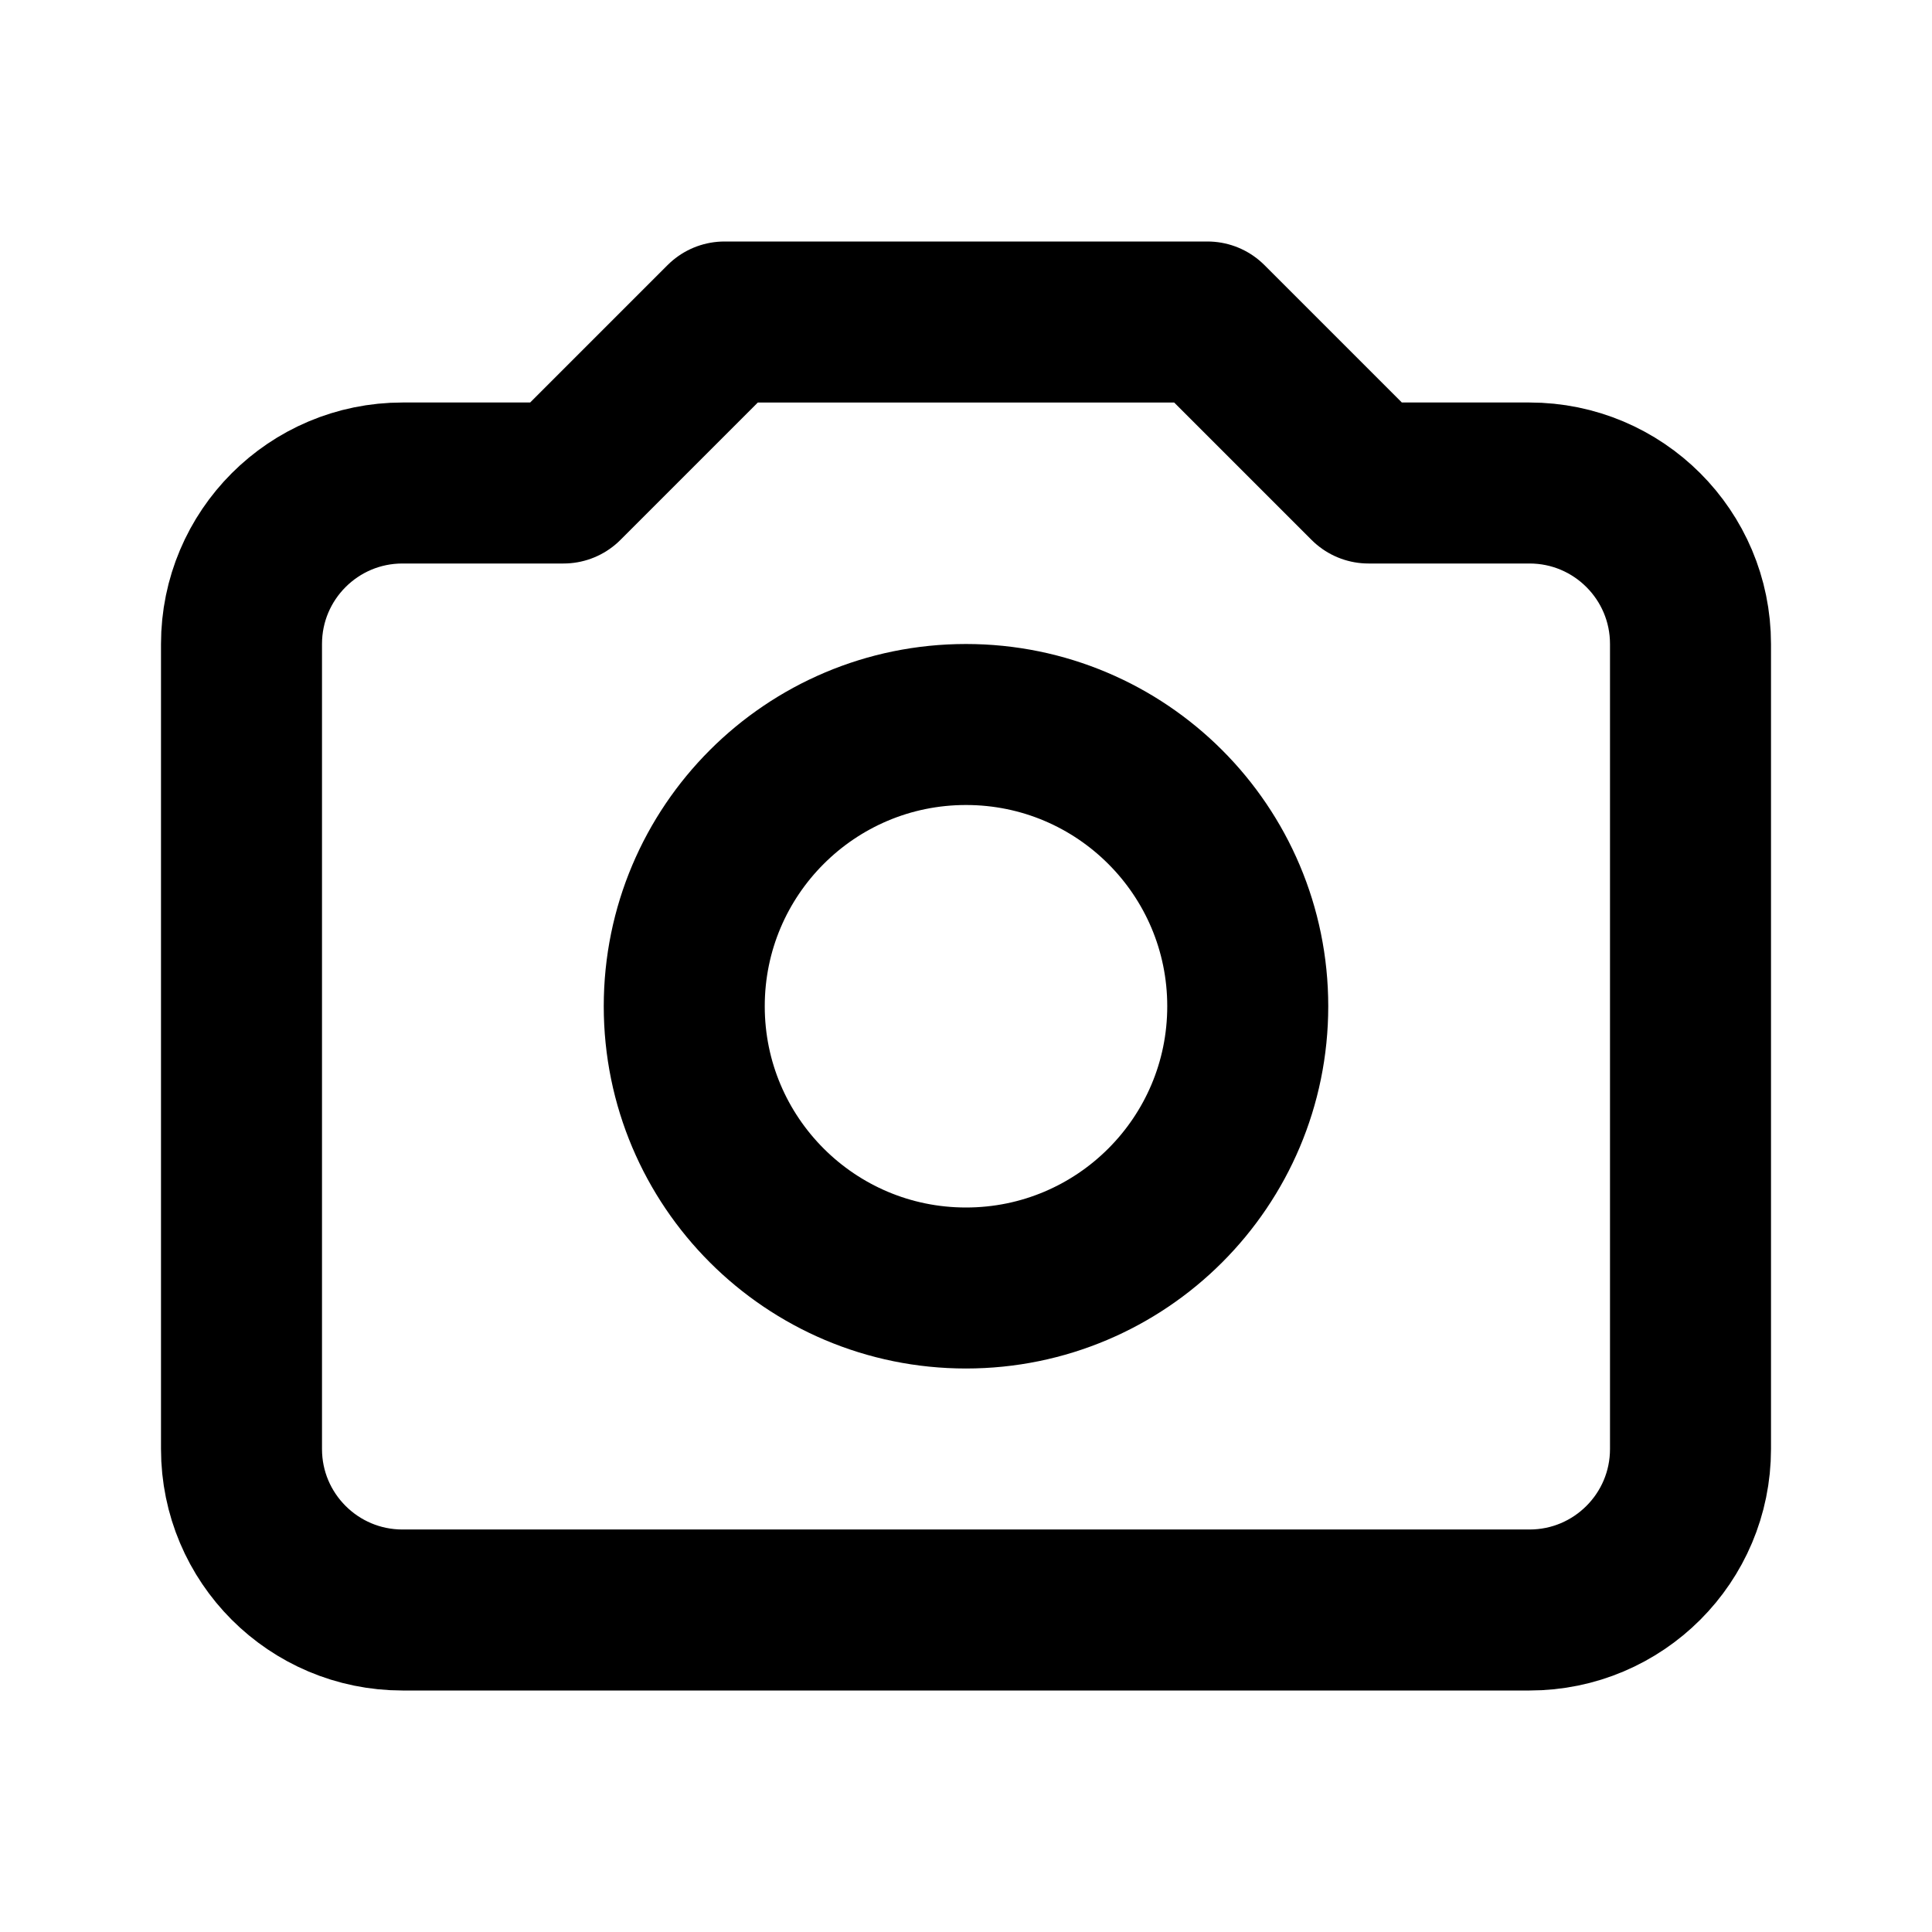
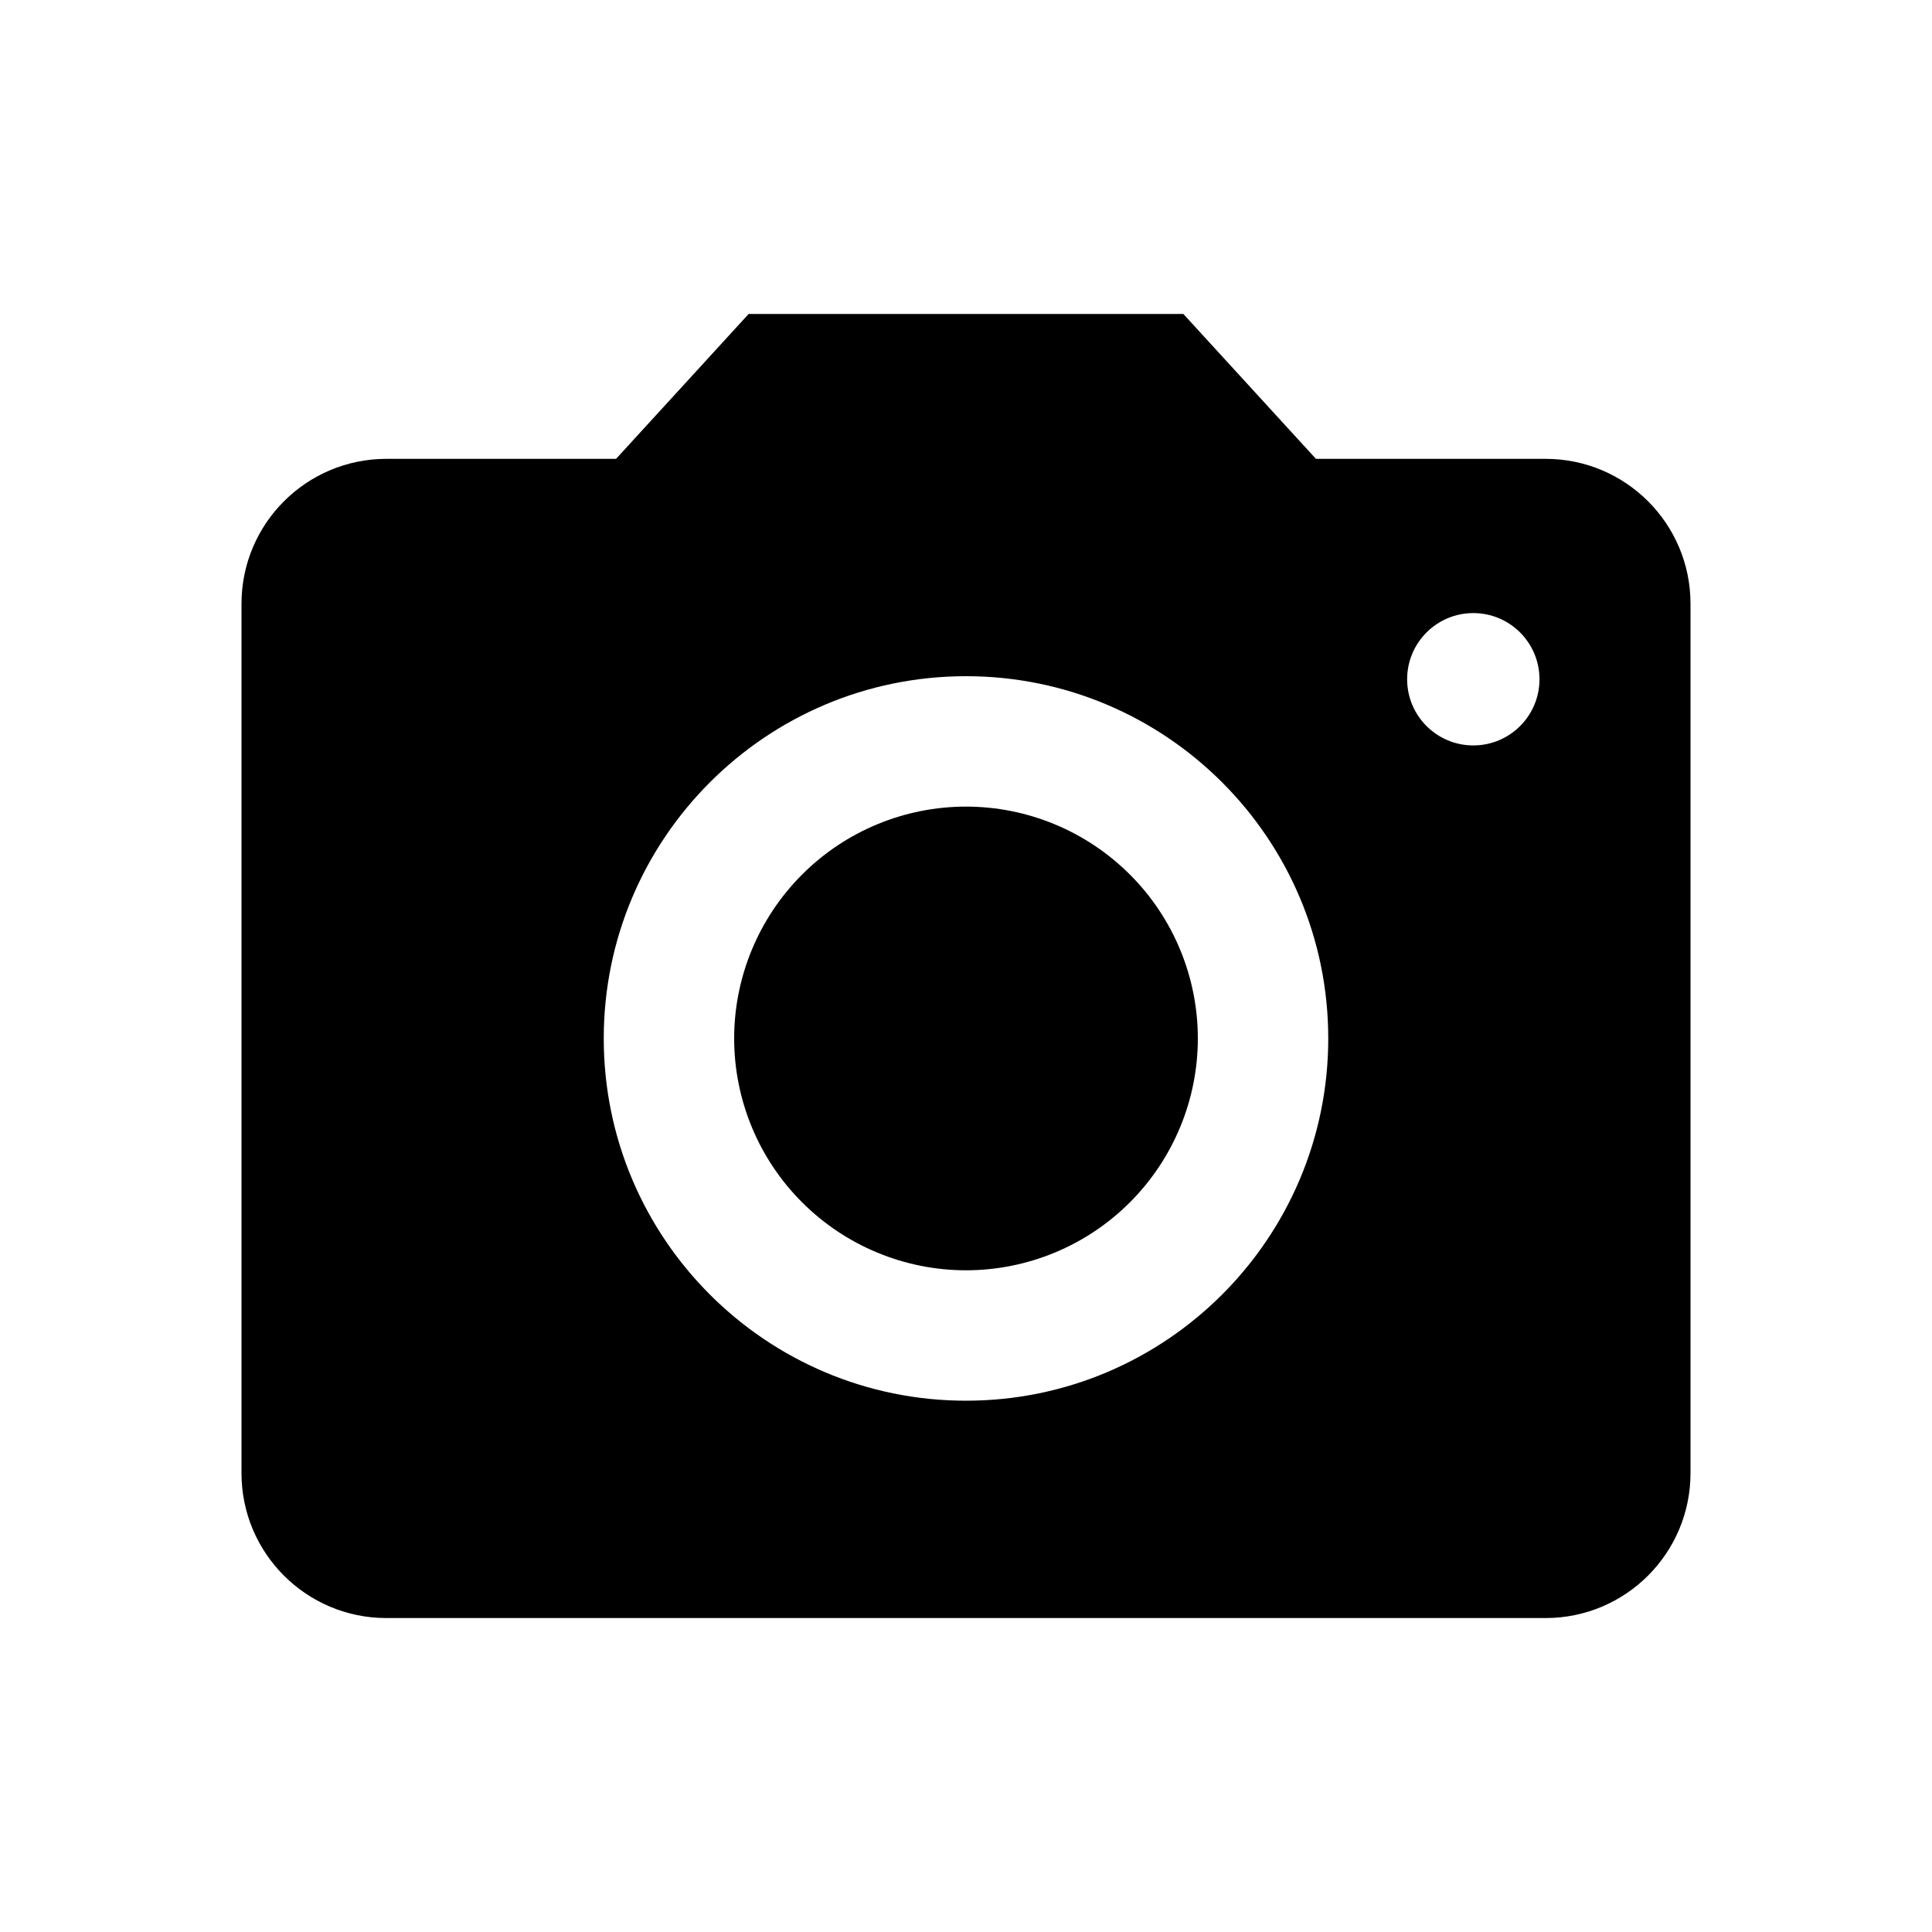
- <svg xmlns="http://www.w3.org/2000/svg" width="24" height="24" viewBox="0 0 24 24" fill="none" version="1.1" id="svg6">
-   <defs id="defs10">
-     </defs>
-   <path style="fill:none;stroke:#000000;stroke-width:2;stroke-linecap:butt;stroke-linejoin:round;stroke-miterlimit:4;stroke-dasharray:none;stroke-opacity:1" d="m 3,8 v 10 a 2,2 45 0 0 2,2 h 14 a 2,2 135 0 0 2,-2 V 8 A 2,2 45 0 0 19,6 H 17 L 15,4 H 9 L 7,6 H 5 A 2,2 135 0 0 3,8 Z" id="path9740" />
-   <circle style="fill:none;stroke:#000000;stroke-width:2;stroke-linejoin:round;stroke-miterlimit:4;stroke-dasharray:none;stroke-opacity:1" id="path10975" cx="12" cy="-12.5" transform="scale(1,-1)" r="3.5" />
+ <svg xmlns="http://www.w3.org/2000/svg" id="a" viewBox="0 0 24 24">
+   <path d="M12,10.02c-.764,0-1.497,.304-2.036,.844-.54,.54-.844,1.273-.844,2.036s.304,1.497,.844,2.036c.54,.54,1.273,.844,2.036,.844s1.497-.304,2.036-.844c.54-.54,.844-1.273,.844-2.036s-.304-1.497-.844-2.036c-.54-.54-1.273-.844-2.036-.844Z" />
+   <path d="M19.2,5.7h-2.853l-1.647-1.8h-5.4l-1.647,1.8h-2.853c-.994,0-1.8,.806-1.8,1.8v10.8c0,.995,.806,1.8,1.8,1.8h14.4c.994,0,1.8-.806,1.8-1.8V7.5c0-.995-.806-1.8-1.8-1.8Zm-7.2,11.7c-2.484,0-4.5-2.016-4.5-4.5s2.016-4.5,4.5-4.5,4.5,2.016,4.5,4.5-2.016,4.5-4.5,4.5Zm6.302-8.14c-.454,0-.822-.368-.822-.822,0-.454,.368-.822,.822-.822s.822,.368,.822,.822c0,.454-.368,.822-.822,.822Z" />
</svg>
